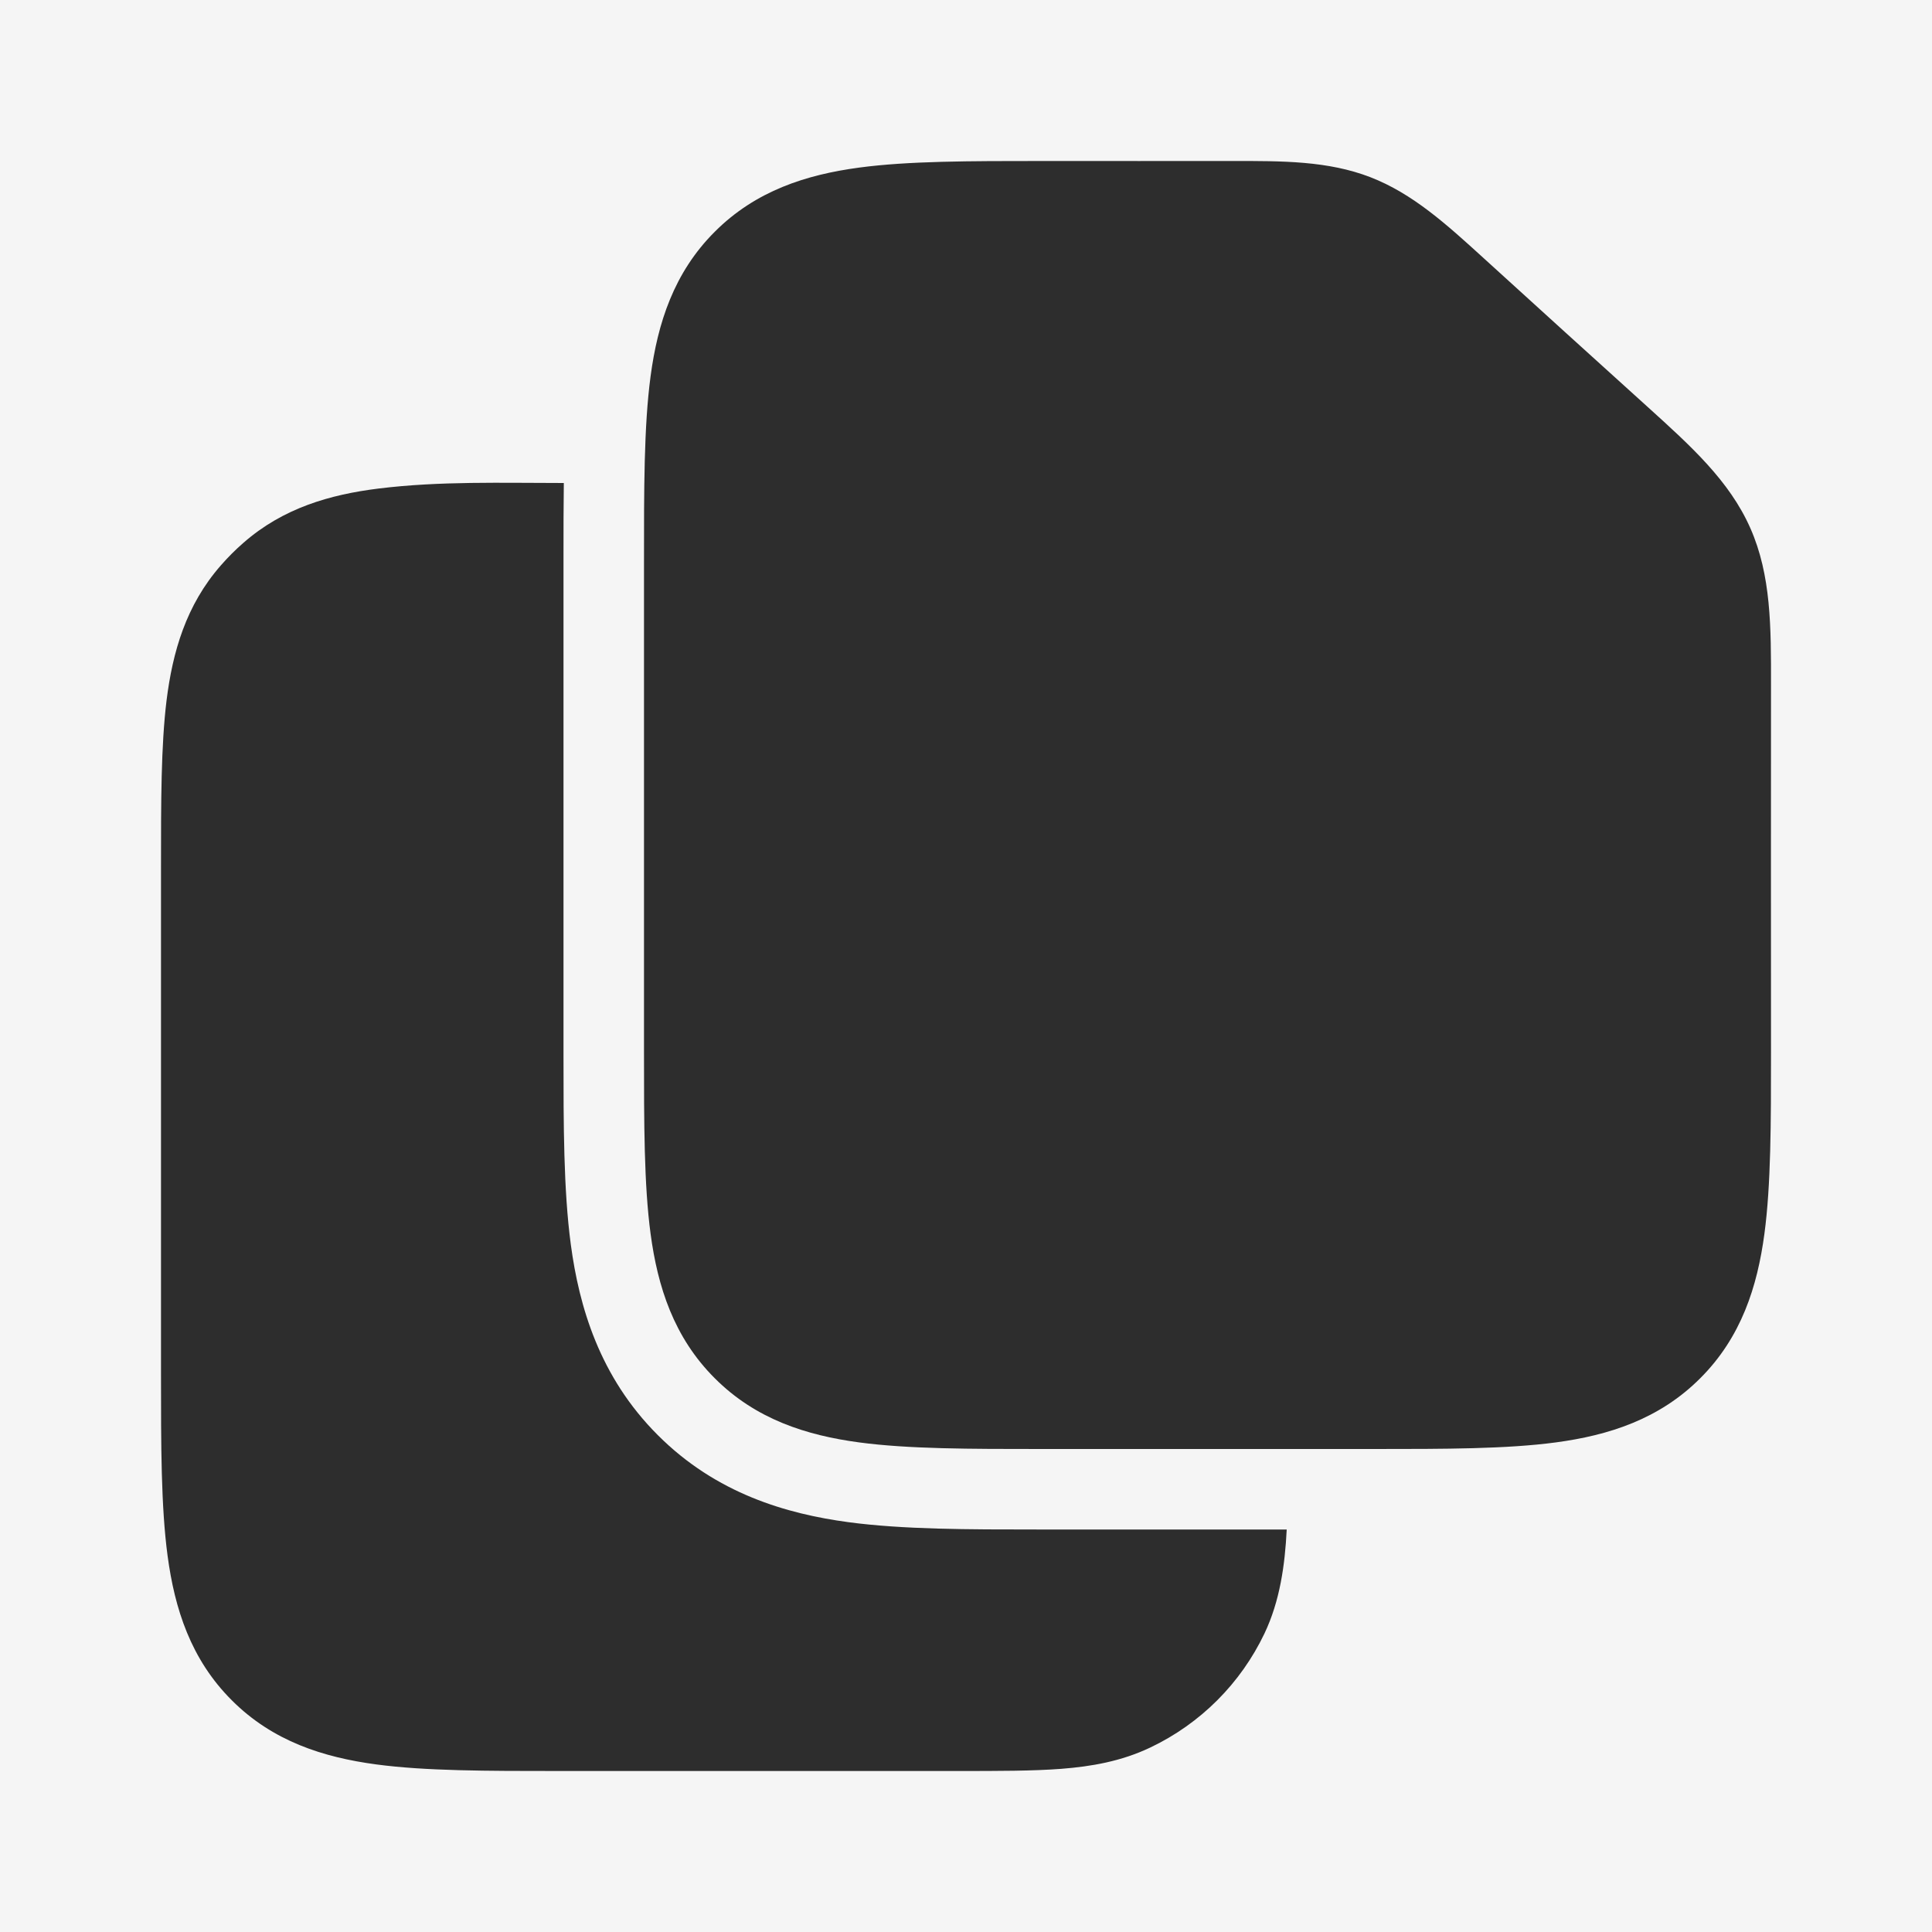
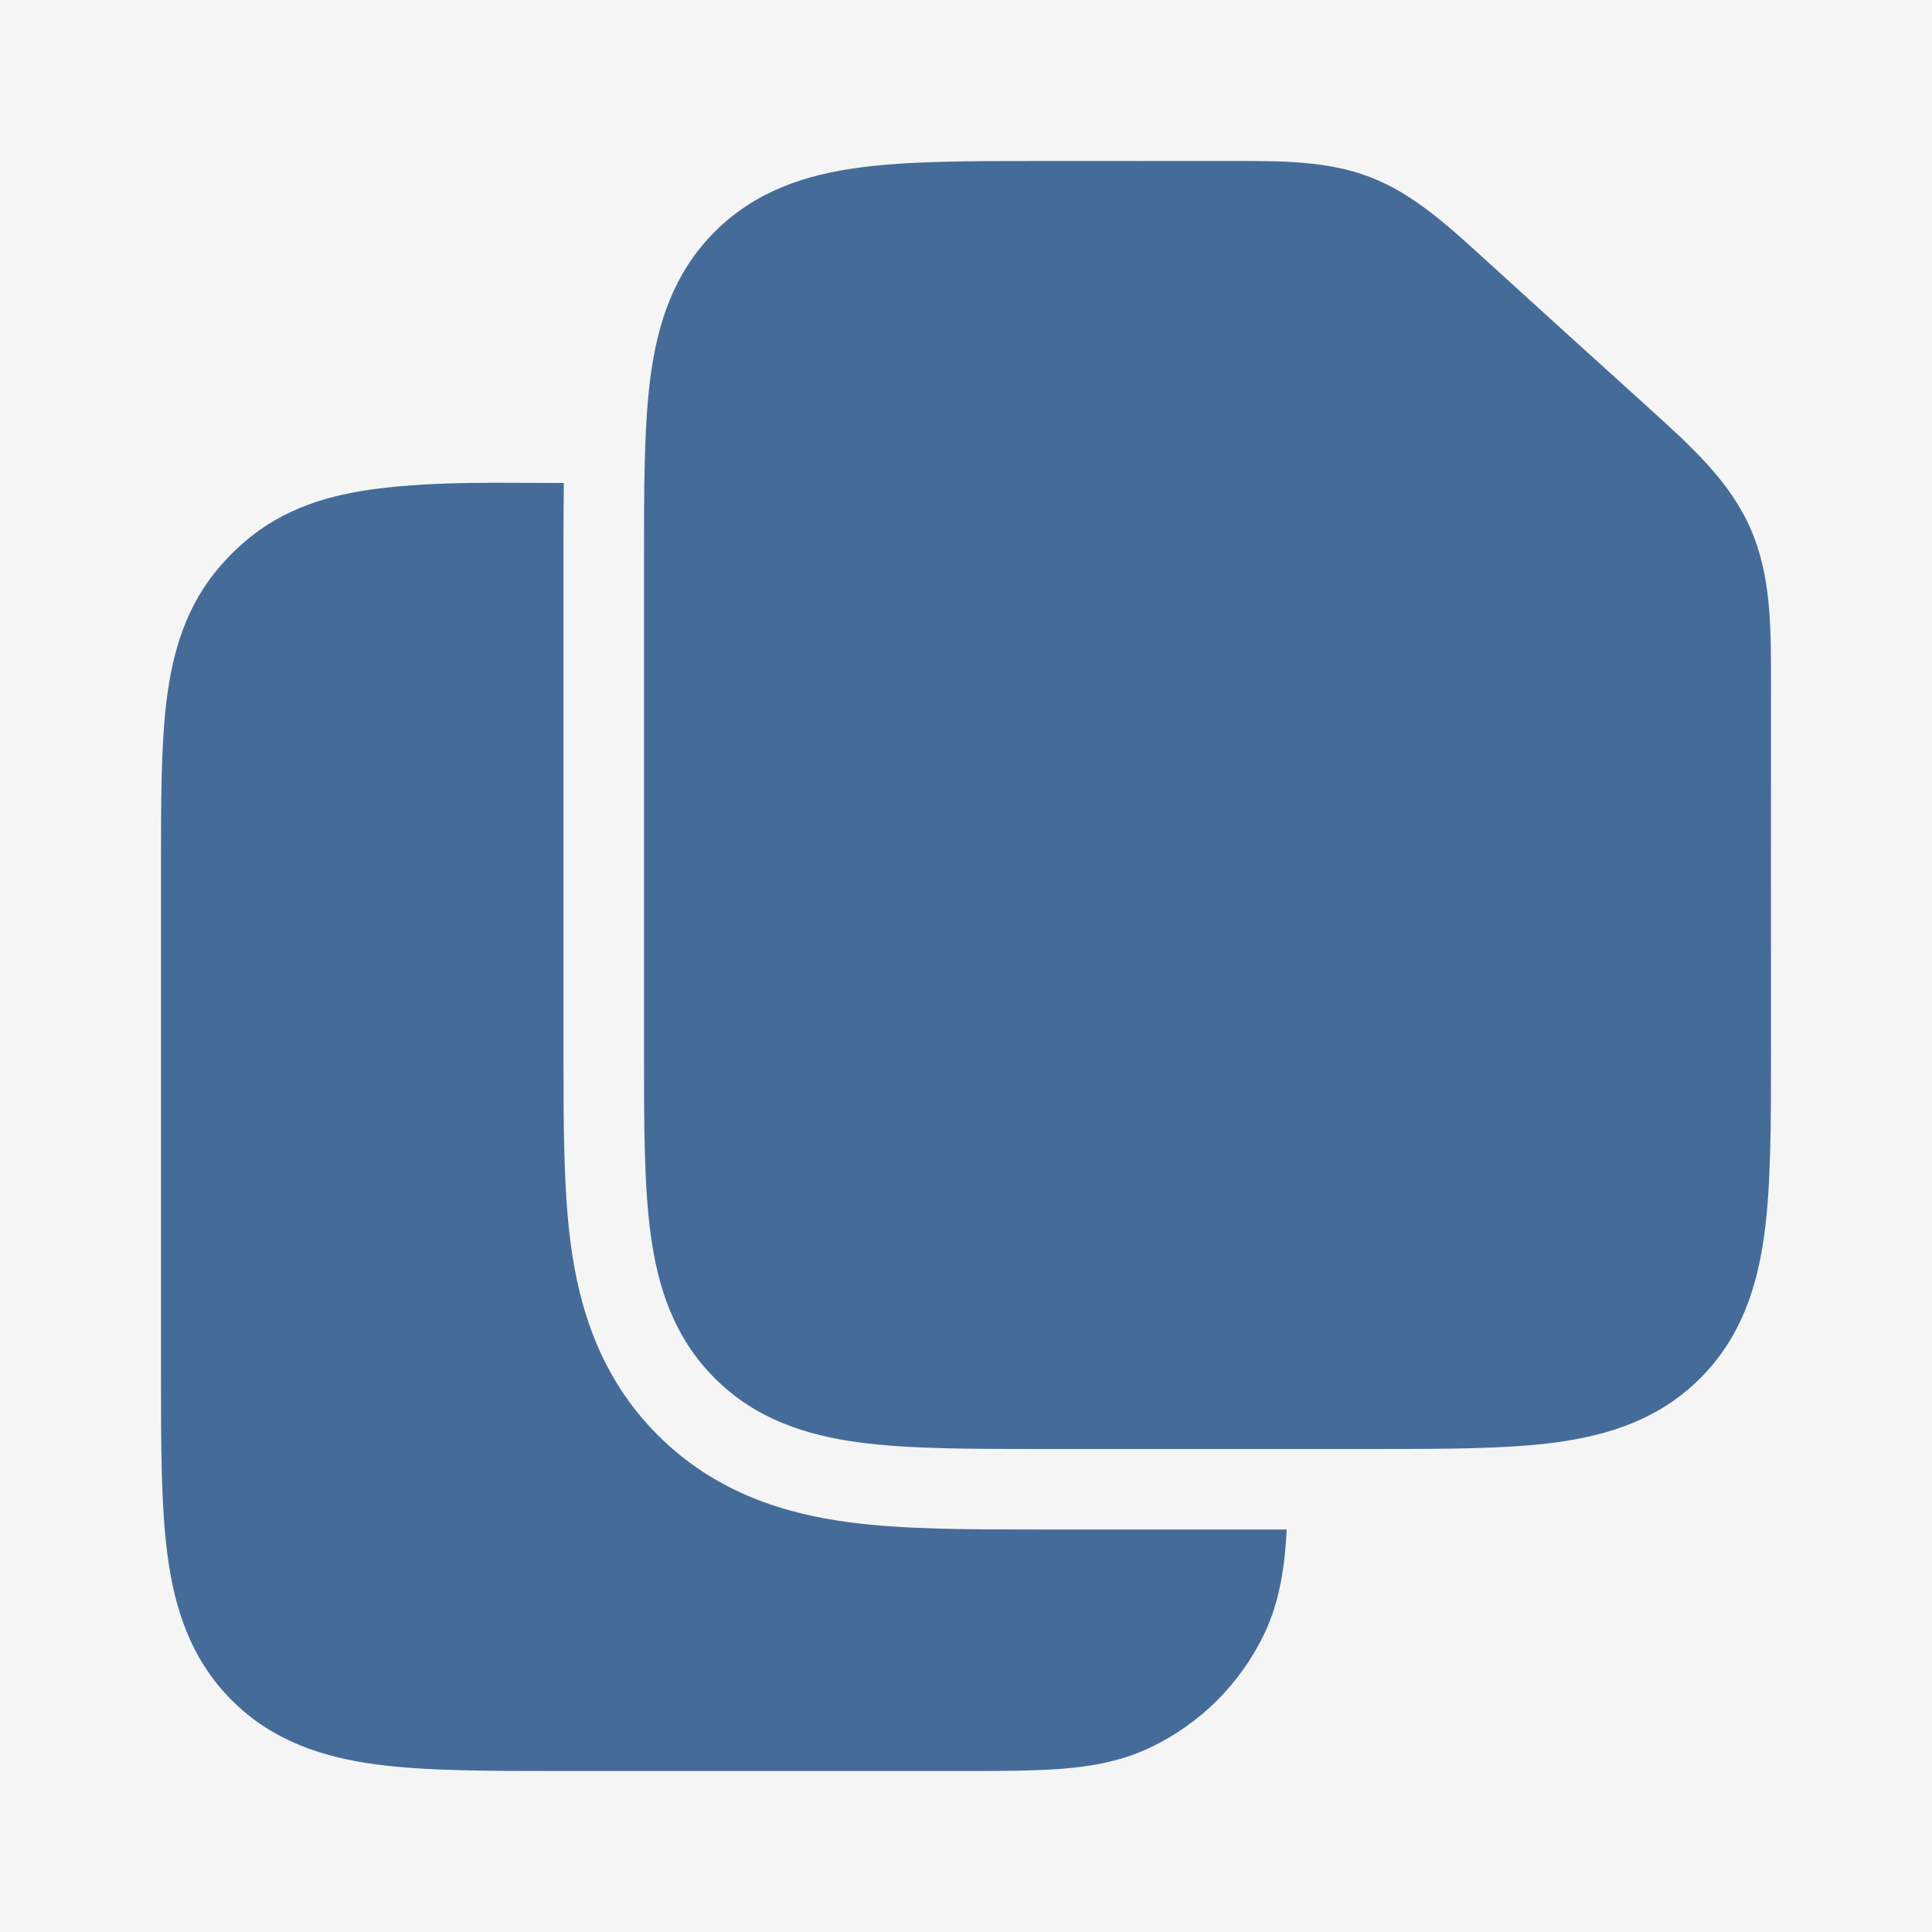
<svg xmlns="http://www.w3.org/2000/svg" width="800px" height="800px" viewBox="0 0 24 24" fill="none">
  <rect width="24" height="24" fill="#f5f5f5" />
-   <path fill-rule="evenodd" clip-rule="evenodd" d="M15.299 2C15.934 1.999 16.496 1.998 17.023 2.201C17.549 2.405 17.965 2.783 18.434 3.21C19.112 3.827 19.79 4.443 20.47 5.057C21.007 5.543 21.484 5.974 21.743 6.56C22.002 7.145 22.001 7.788 22 8.512C21.998 10.03 22 11.548 22 13.066C22 13.952 22 14.716 21.918 15.328C21.83 15.983 21.631 16.612 21.121 17.121C20.612 17.631 19.983 17.83 19.328 17.918C18.716 18 17.952 18 17.066 18H12.934C12.048 18 11.284 18 10.672 17.918C10.017 17.83 9.388 17.631 8.879 17.121C8.369 16.612 8.17 15.983 8.082 15.328C8 14.716 8 13.952 8 13.066L8 7C8 6.085 7.998 5.299 8.082 4.672C8.17 4.017 8.369 3.388 8.879 2.879C9.388 2.369 10.017 2.17 10.672 2.082C11.284 2 12.048 2 12.934 2C12.956 2 12.978 2 13 2C13.767 2 14.533 2.001 15.299 2Z" fill="#2d2d2d" />
-   <path d="M15.984 19H12.881C12.037 19 11.218 19 10.539 18.909C9.773 18.806 8.898 18.555 8.172 17.828C7.445 17.102 7.194 16.227 7.091 15.461C7 14.782 7 13.962 7 13.119L7 6.881C7 6.583 7 6.287 7.004 6C6.236 6 5.464 5.975 4.701 6.069C4.1 6.144 3.518 6.31 3.024 6.743C2.924 6.83 2.83 6.924 2.743 7.024C2.31 7.518 2.144 8.1 2.069 8.701C2 9.264 2 9.961 2 10.771L2 17.066C2 17.952 2 18.716 2.082 19.328C2.17 19.983 2.369 20.612 2.879 21.121C3.388 21.631 4.017 21.83 4.672 21.918C5.284 22 6.048 22 6.934 22L11.904 22C12.401 22 12.83 22 13.184 21.973C13.557 21.944 13.929 21.88 14.29 21.708C14.912 21.412 15.412 20.912 15.708 20.291C15.9 19.887 15.962 19.442 15.984 19Z" fill="#2d2d2d" />
+   <path fill-rule="evenodd" clip-rule="evenodd" d="M15.299 2C15.934 1.999 16.496 1.998 17.023 2.201C17.549 2.405 17.965 2.783 18.434 3.21C19.112 3.827 19.79 4.443 20.47 5.057C21.007 5.543 21.484 5.974 21.743 6.56C22.002 7.145 22.001 7.788 22 8.512C21.998 10.03 22 11.548 22 13.066C22 13.952 22 14.716 21.918 15.328C21.83 15.983 21.631 16.612 21.121 17.121C20.612 17.631 19.983 17.83 19.328 17.918C18.716 18 17.952 18 17.066 18H12.934C12.048 18 11.284 18 10.672 17.918C10.017 17.83 9.388 17.631 8.879 17.121C8.369 16.612 8.17 15.983 8.082 15.328C8 14.716 8 13.952 8 13.066L8 7C8 6.085 7.998 5.299 8.082 4.672C8.17 4.017 8.369 3.388 8.879 2.879C9.388 2.369 10.017 2.17 10.672 2.082C11.284 2 12.048 2 12.934 2C12.956 2 12.978 2 13 2C13.767 2 14.533 2.001 15.299 2Z" fill="#456c99" />
+   <path d="M15.984 19H12.881C12.037 19 11.218 19 10.539 18.909C9.773 18.806 8.898 18.555 8.172 17.828C7.445 17.102 7.194 16.227 7.091 15.461C7 14.782 7 13.962 7 13.119L7 6.881C7 6.583 7 6.287 7.004 6C6.236 6 5.464 5.975 4.701 6.069C4.1 6.144 3.518 6.31 3.024 6.743C2.924 6.83 2.83 6.924 2.743 7.024C2.31 7.518 2.144 8.1 2.069 8.701C2 9.264 2 9.961 2 10.771L2 17.066C2 17.952 2 18.716 2.082 19.328C2.17 19.983 2.369 20.612 2.879 21.121C3.388 21.631 4.017 21.83 4.672 21.918C5.284 22 6.048 22 6.934 22L11.904 22C12.401 22 12.83 22 13.184 21.973C13.557 21.944 13.929 21.88 14.29 21.708C14.912 21.412 15.412 20.912 15.708 20.291C15.9 19.887 15.962 19.442 15.984 19Z" fill="#456c99" />
</svg>
